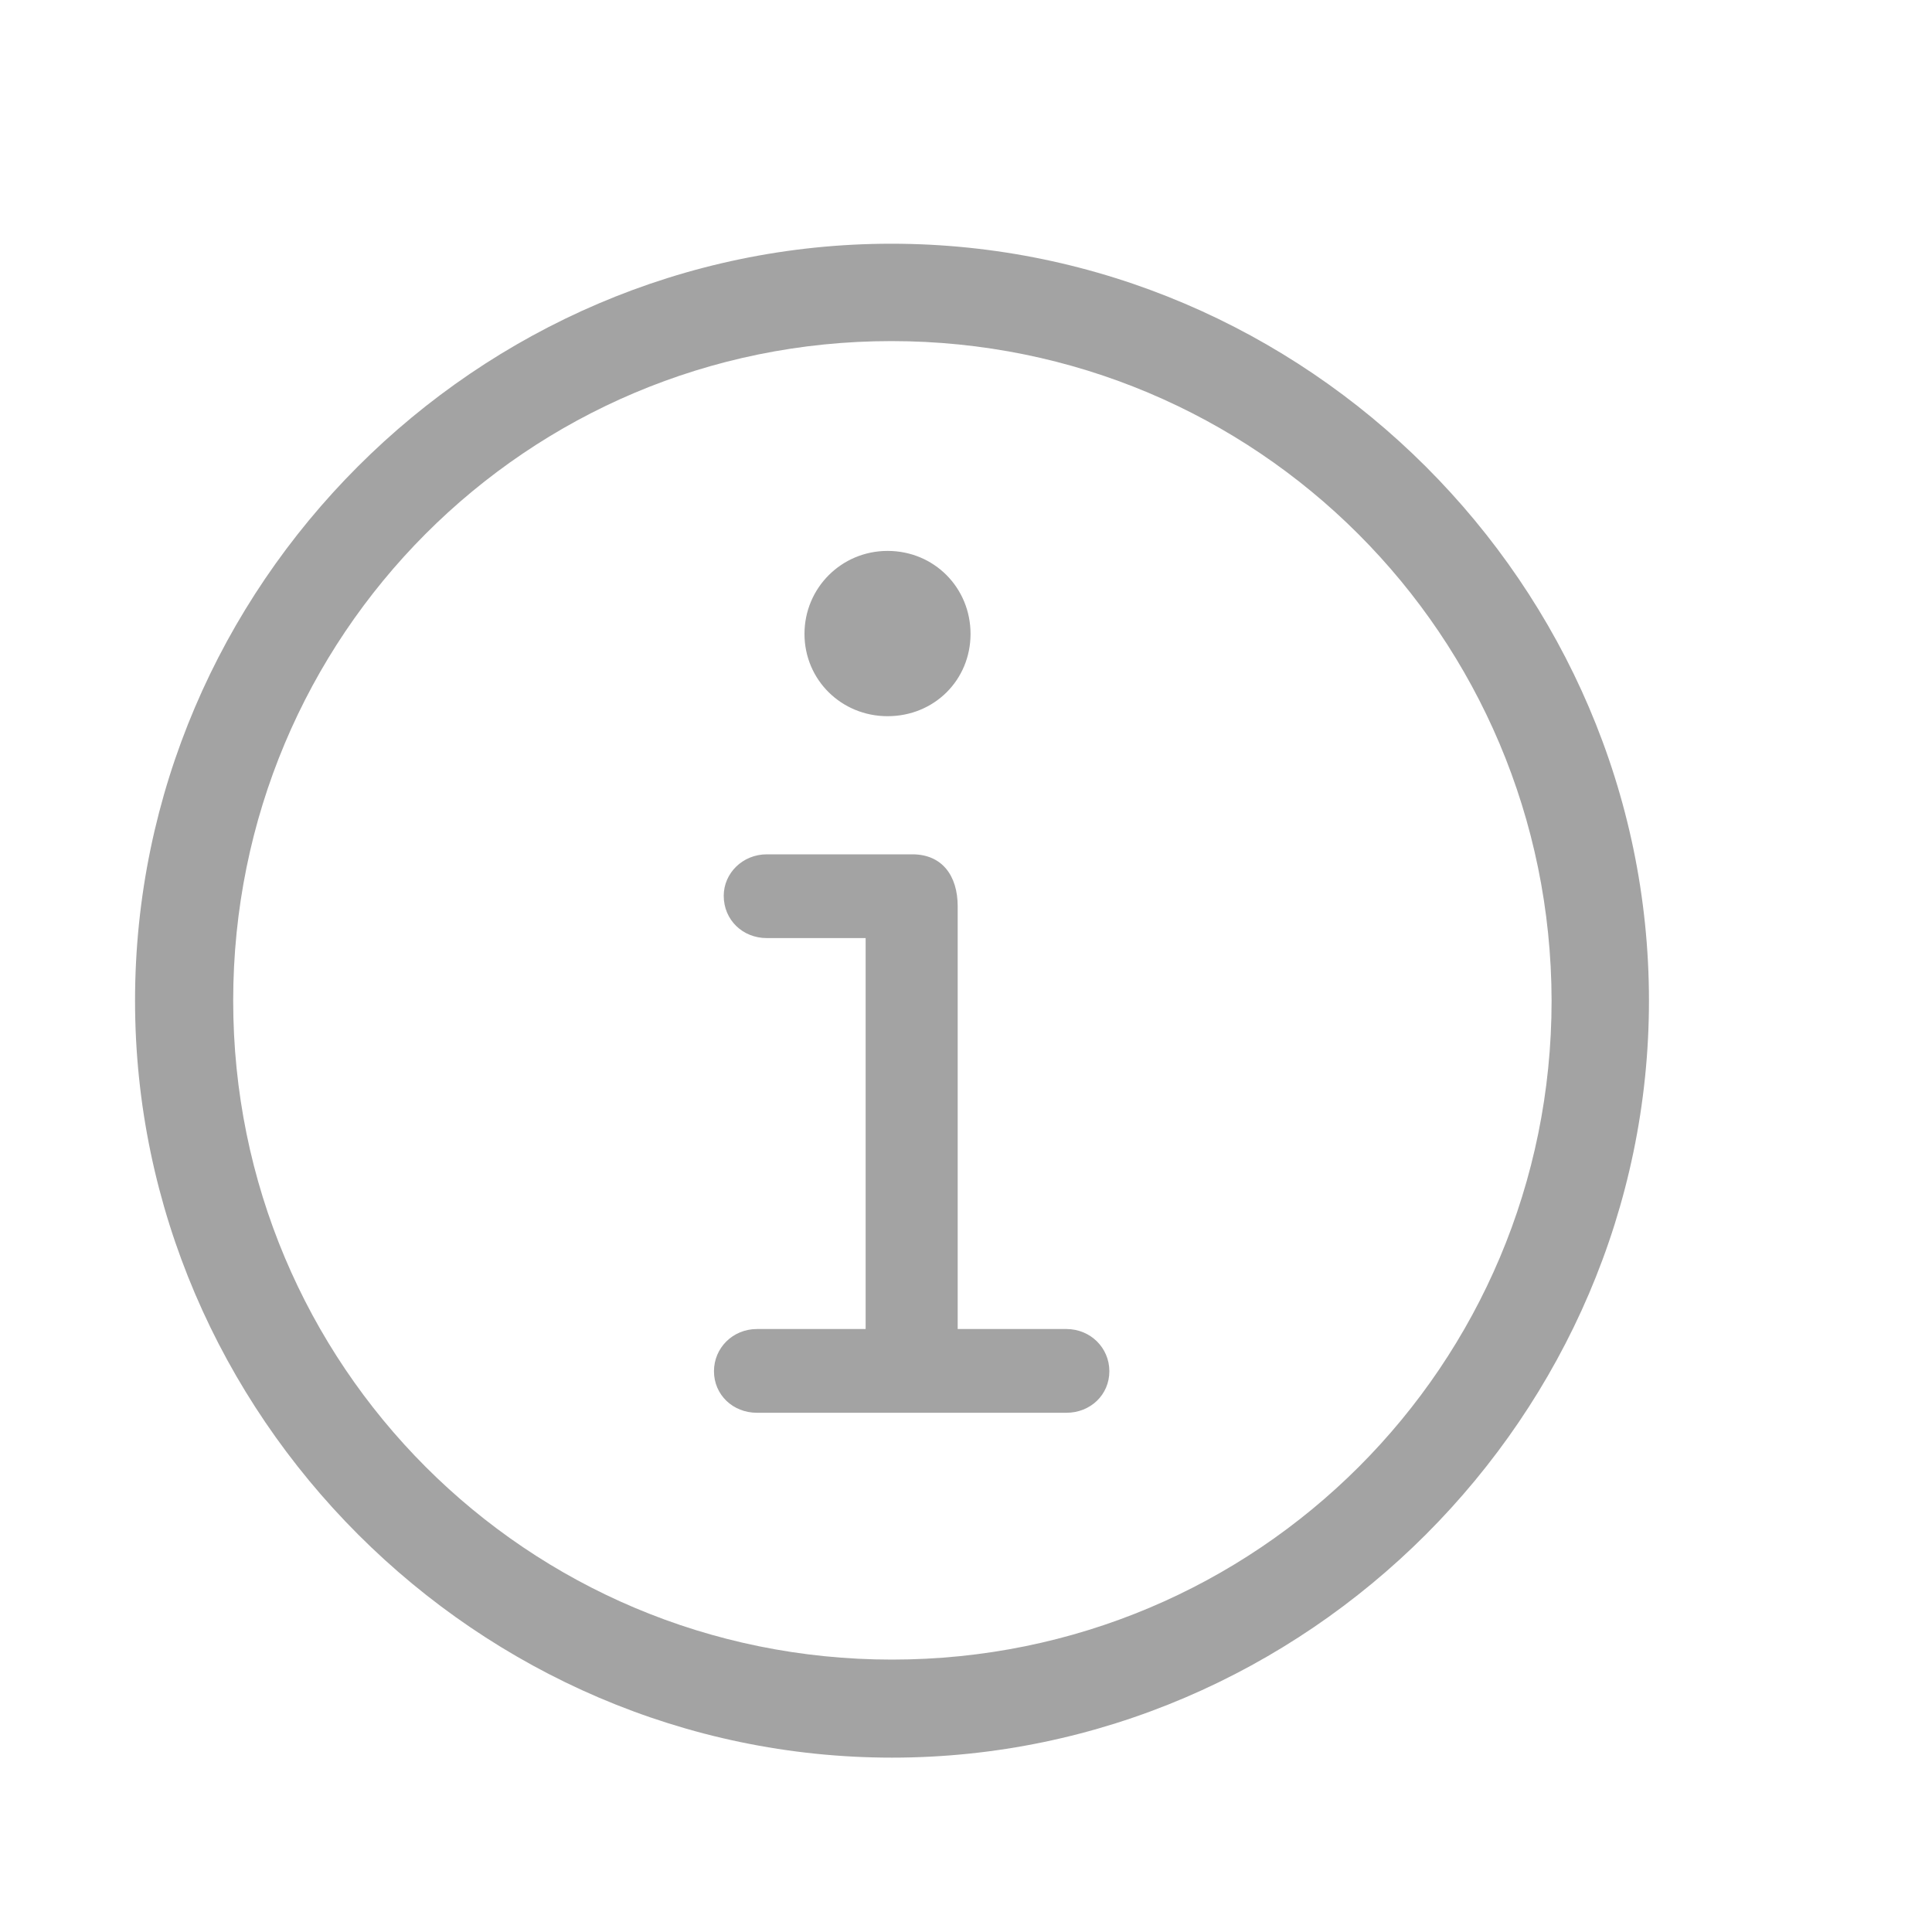
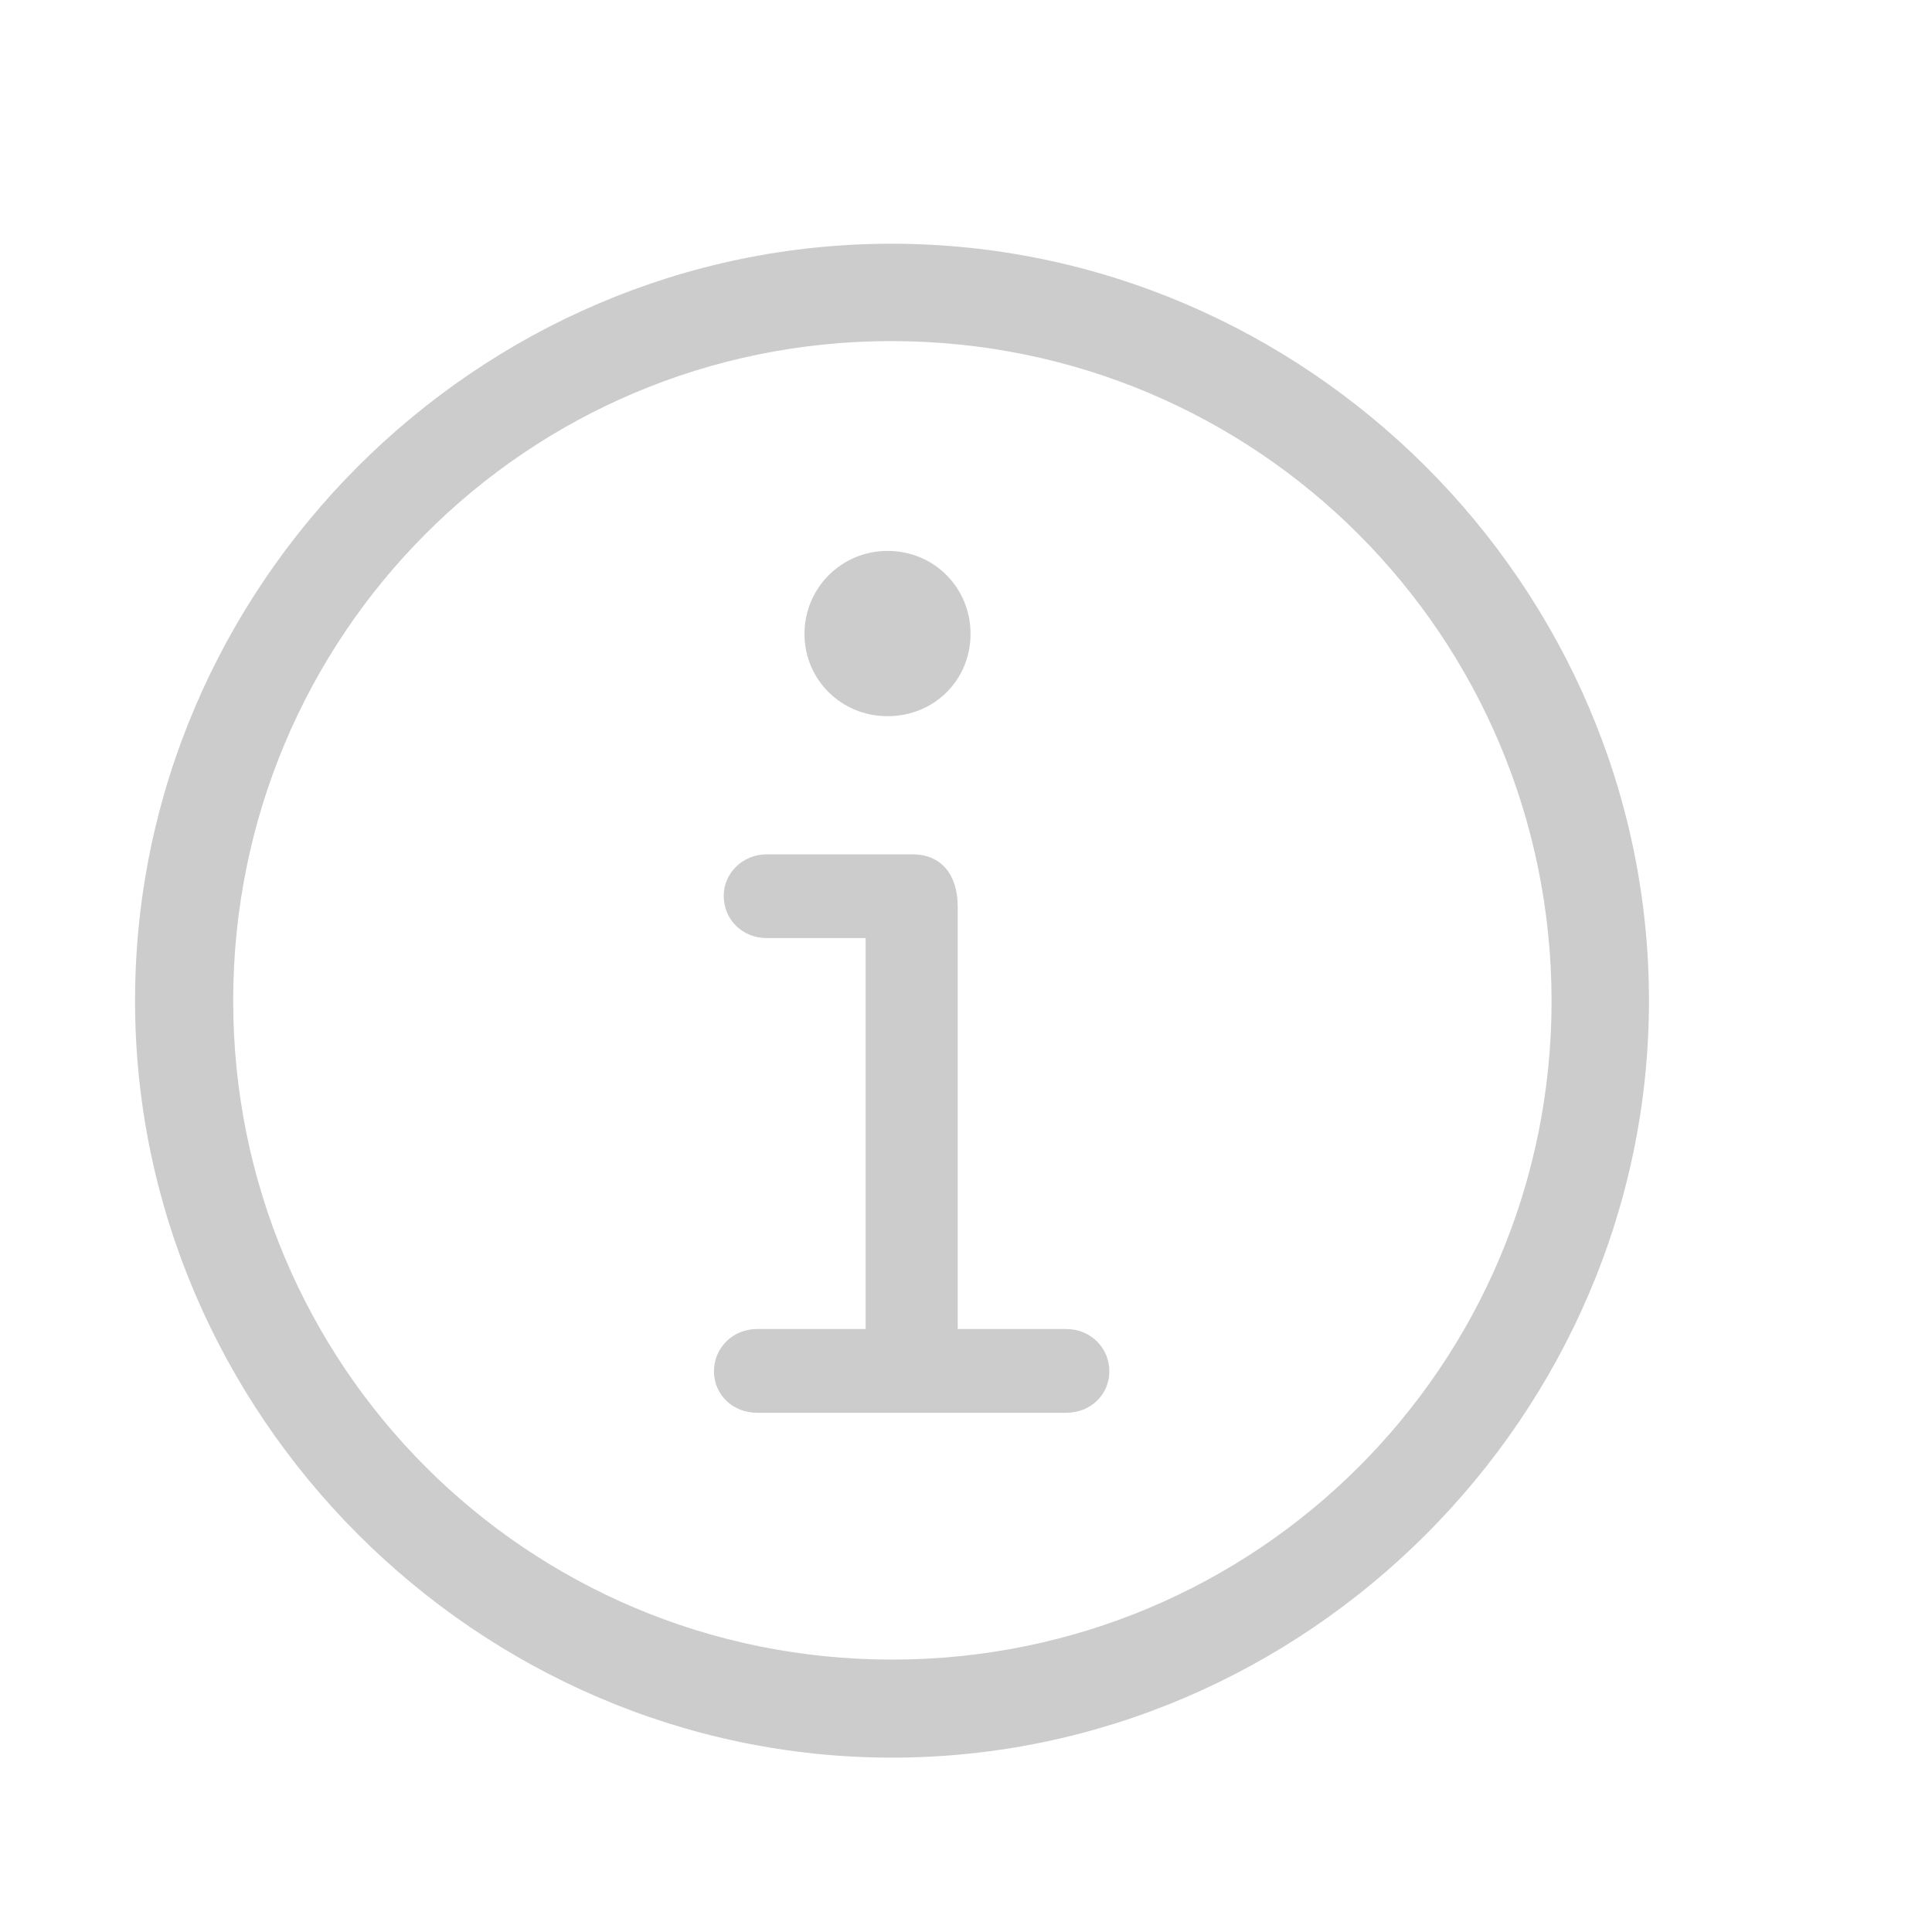
<svg xmlns="http://www.w3.org/2000/svg" width="20" height="20" viewBox="0 0 20 20" fill="none">
-   <path d="M9.234 18.195C13.523 18.195 17.07 14.648 17.07 10.359C17.07 6.062 13.523 2.523 9.227 2.523C4.938 2.523 1.398 6.062 1.398 10.359C1.398 14.648 4.945 18.195 9.234 18.195ZM9.234 17.18C5.453 17.18 2.414 14.133 2.414 10.359C2.414 6.578 5.453 3.531 9.227 3.531C13.008 3.531 16.055 6.578 16.062 10.359C16.062 14.133 13.016 17.18 9.234 17.18ZM9.188 7.414C9.672 7.414 10.047 7.039 10.047 6.562C10.047 6.086 9.672 5.703 9.188 5.703C8.711 5.703 8.328 6.086 8.328 6.562C8.328 7.039 8.711 7.414 9.188 7.414ZM7.836 14.625H11.039C11.289 14.625 11.484 14.438 11.484 14.195C11.484 13.953 11.289 13.758 11.039 13.758H9.914V9.383C9.914 9.062 9.75 8.844 9.445 8.844H7.938C7.688 8.844 7.492 9.039 7.492 9.273C7.492 9.523 7.688 9.711 7.938 9.711H8.961V13.758H7.836C7.586 13.758 7.391 13.953 7.391 14.195C7.391 14.438 7.586 14.625 7.836 14.625Z" fill="#A3A3A3" />
+   <path d="M9.234 18.195C13.523 18.195 17.07 14.648 17.07 10.359C17.07 6.062 13.523 2.523 9.227 2.523C4.938 2.523 1.398 6.062 1.398 10.359C1.398 14.648 4.945 18.195 9.234 18.195ZM9.234 17.18C5.453 17.18 2.414 14.133 2.414 10.359C2.414 6.578 5.453 3.531 9.227 3.531C13.008 3.531 16.055 6.578 16.062 10.359C16.062 14.133 13.016 17.18 9.234 17.18ZM9.188 7.414C9.672 7.414 10.047 7.039 10.047 6.562C10.047 6.086 9.672 5.703 9.188 5.703C8.711 5.703 8.328 6.086 8.328 6.562C8.328 7.039 8.711 7.414 9.188 7.414ZM7.836 14.625H11.039C11.289 14.625 11.484 14.438 11.484 14.195C11.484 13.953 11.289 13.758 11.039 13.758H9.914V9.383C9.914 9.062 9.75 8.844 9.445 8.844H7.938C7.688 8.844 7.492 9.039 7.492 9.273C7.492 9.523 7.688 9.711 7.938 9.711H8.961V13.758H7.836C7.586 13.758 7.391 13.953 7.391 14.195C7.391 14.438 7.586 14.625 7.836 14.625Z" fill="#CCCCCC" />
</svg>
